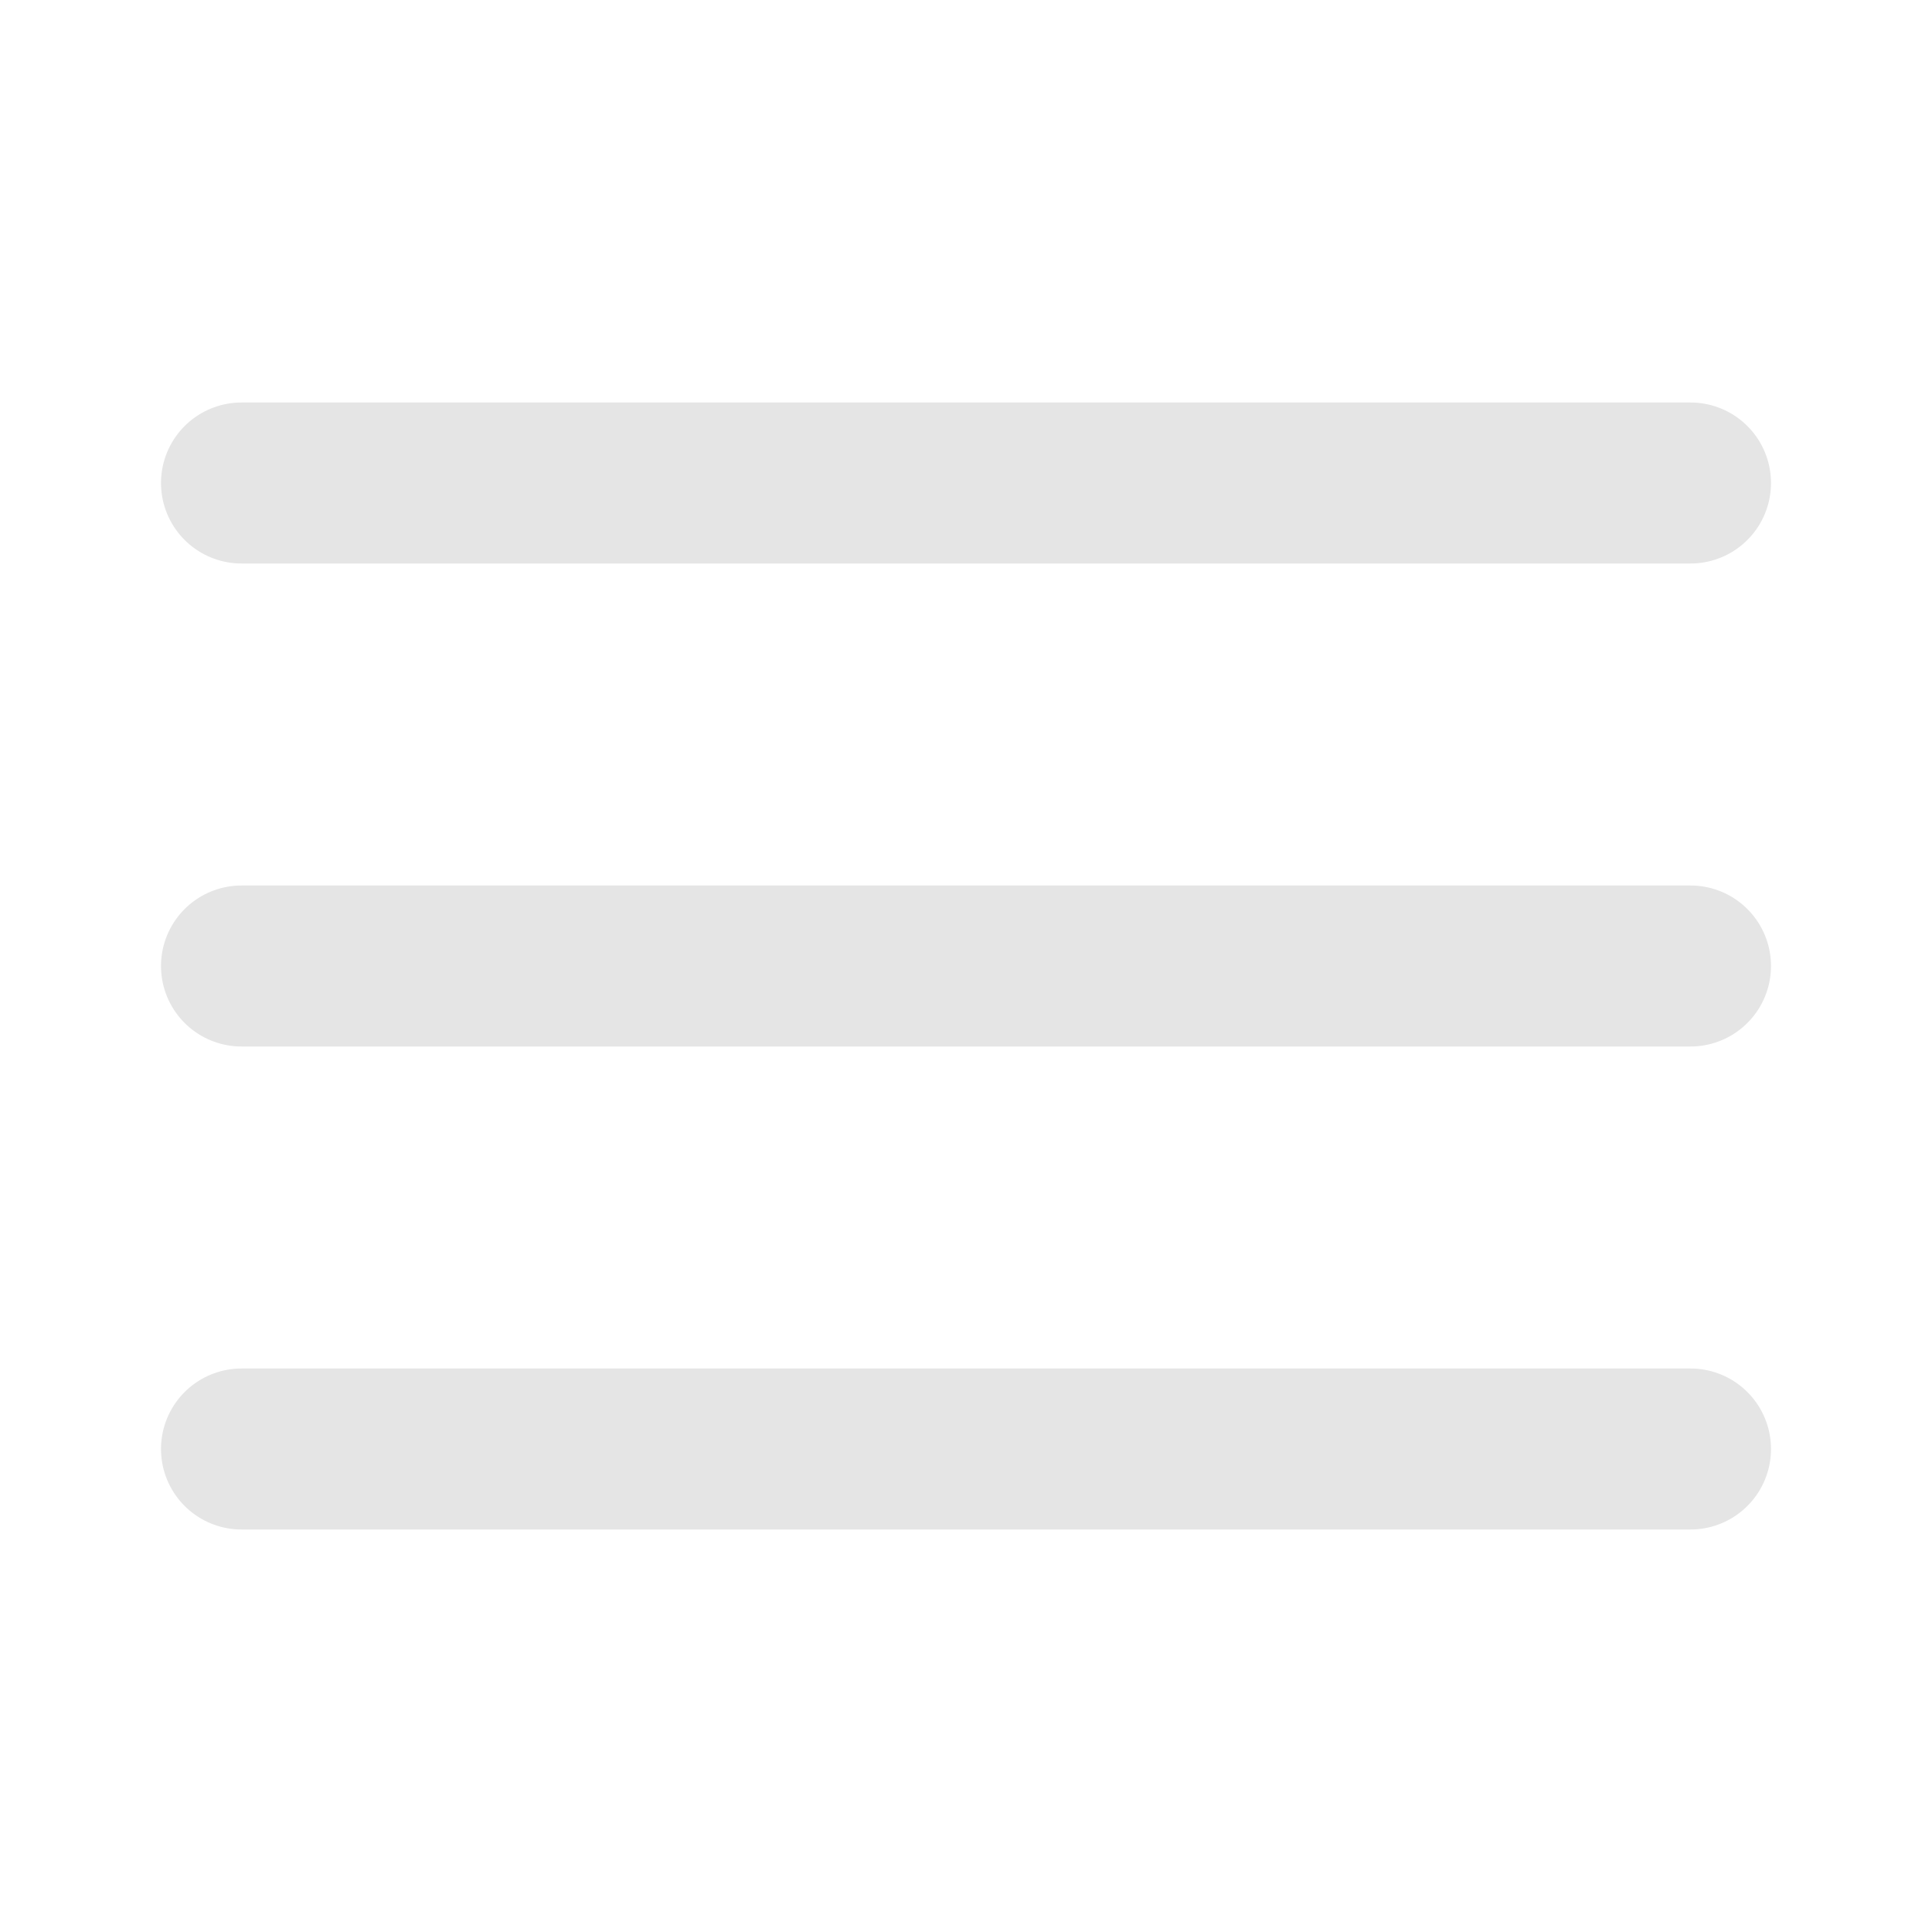
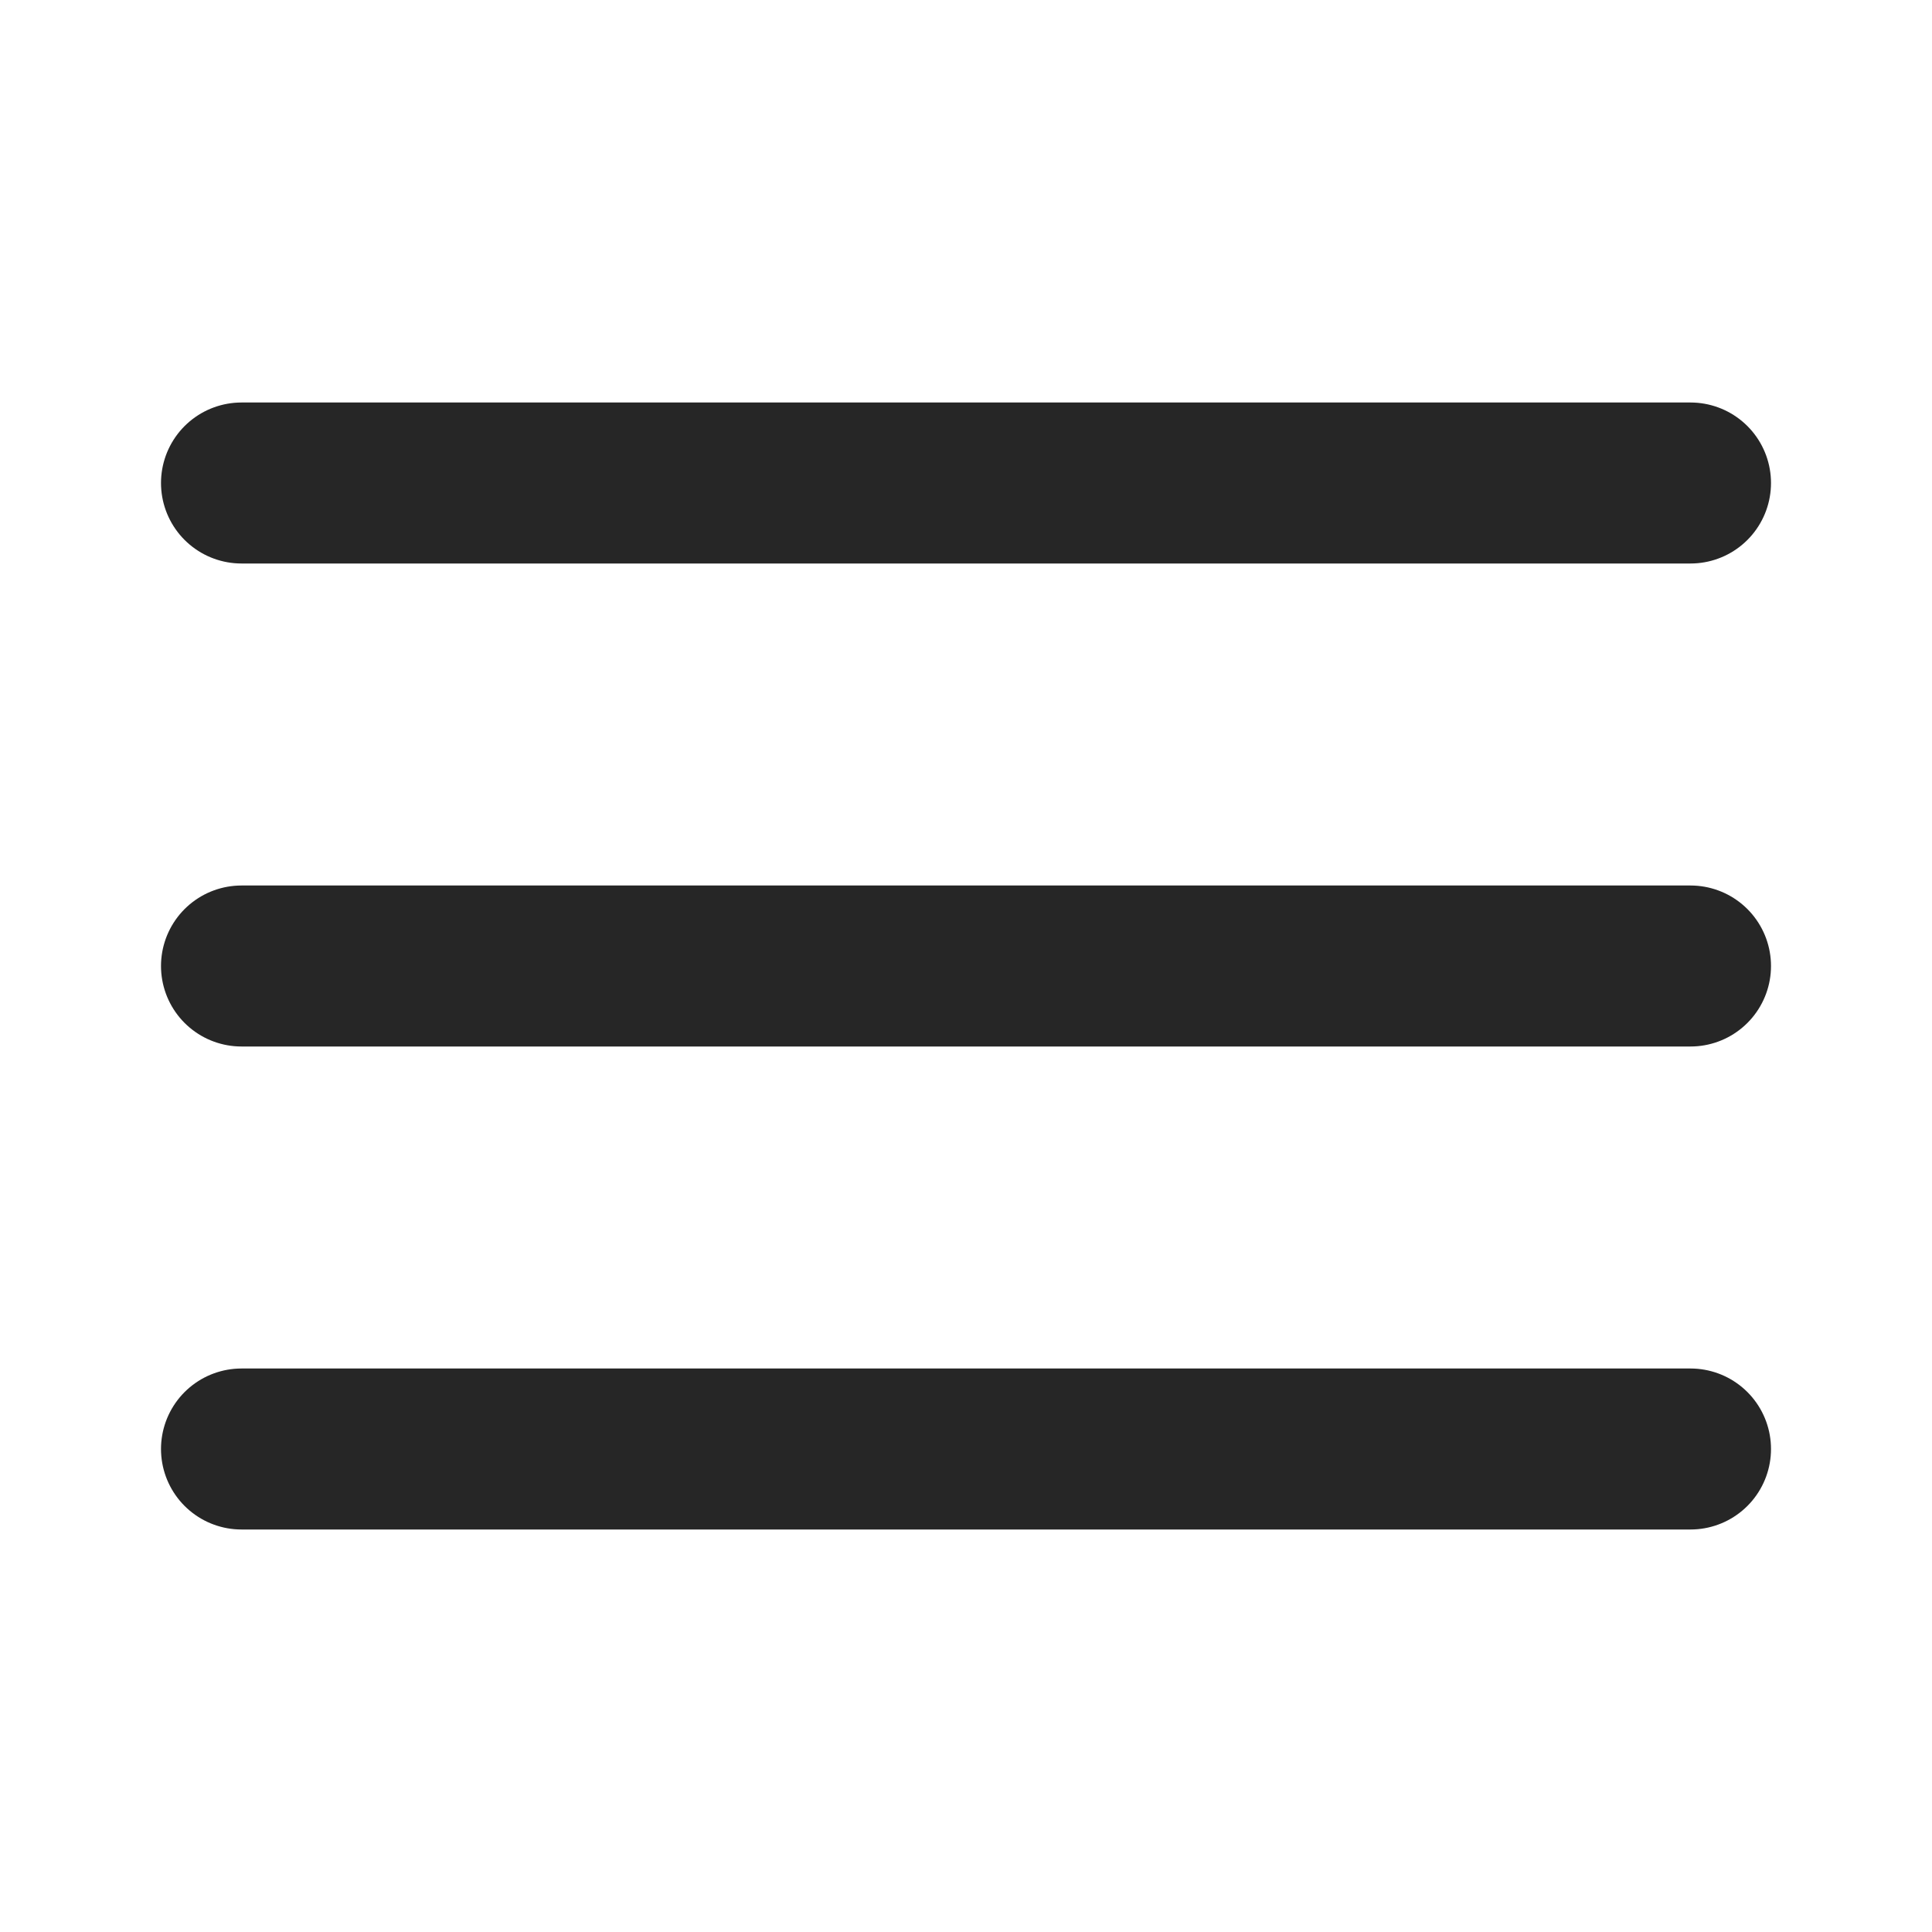
- <svg xmlns="http://www.w3.org/2000/svg" width="24" height="24" viewBox="0 0 24 24" fill="none" stroke="#e5e5e5" stroke-width="2" stroke-linecap="round" stroke-linejoin="round" class="feather feather-menu">
+ <svg xmlns="http://www.w3.org/2000/svg" width="24" height="24" viewBox="0 0 24 24" fill="none" stroke="#262626" stroke-width="2" stroke-linecap="round" stroke-linejoin="round" class="feather feather-menu">
  <line x1="3" y1="12" x2="21" y2="12" />
  <line x1="3" y1="6" x2="21" y2="6" />
  <line x1="3" y1="18" x2="21" y2="18" />
</svg>
